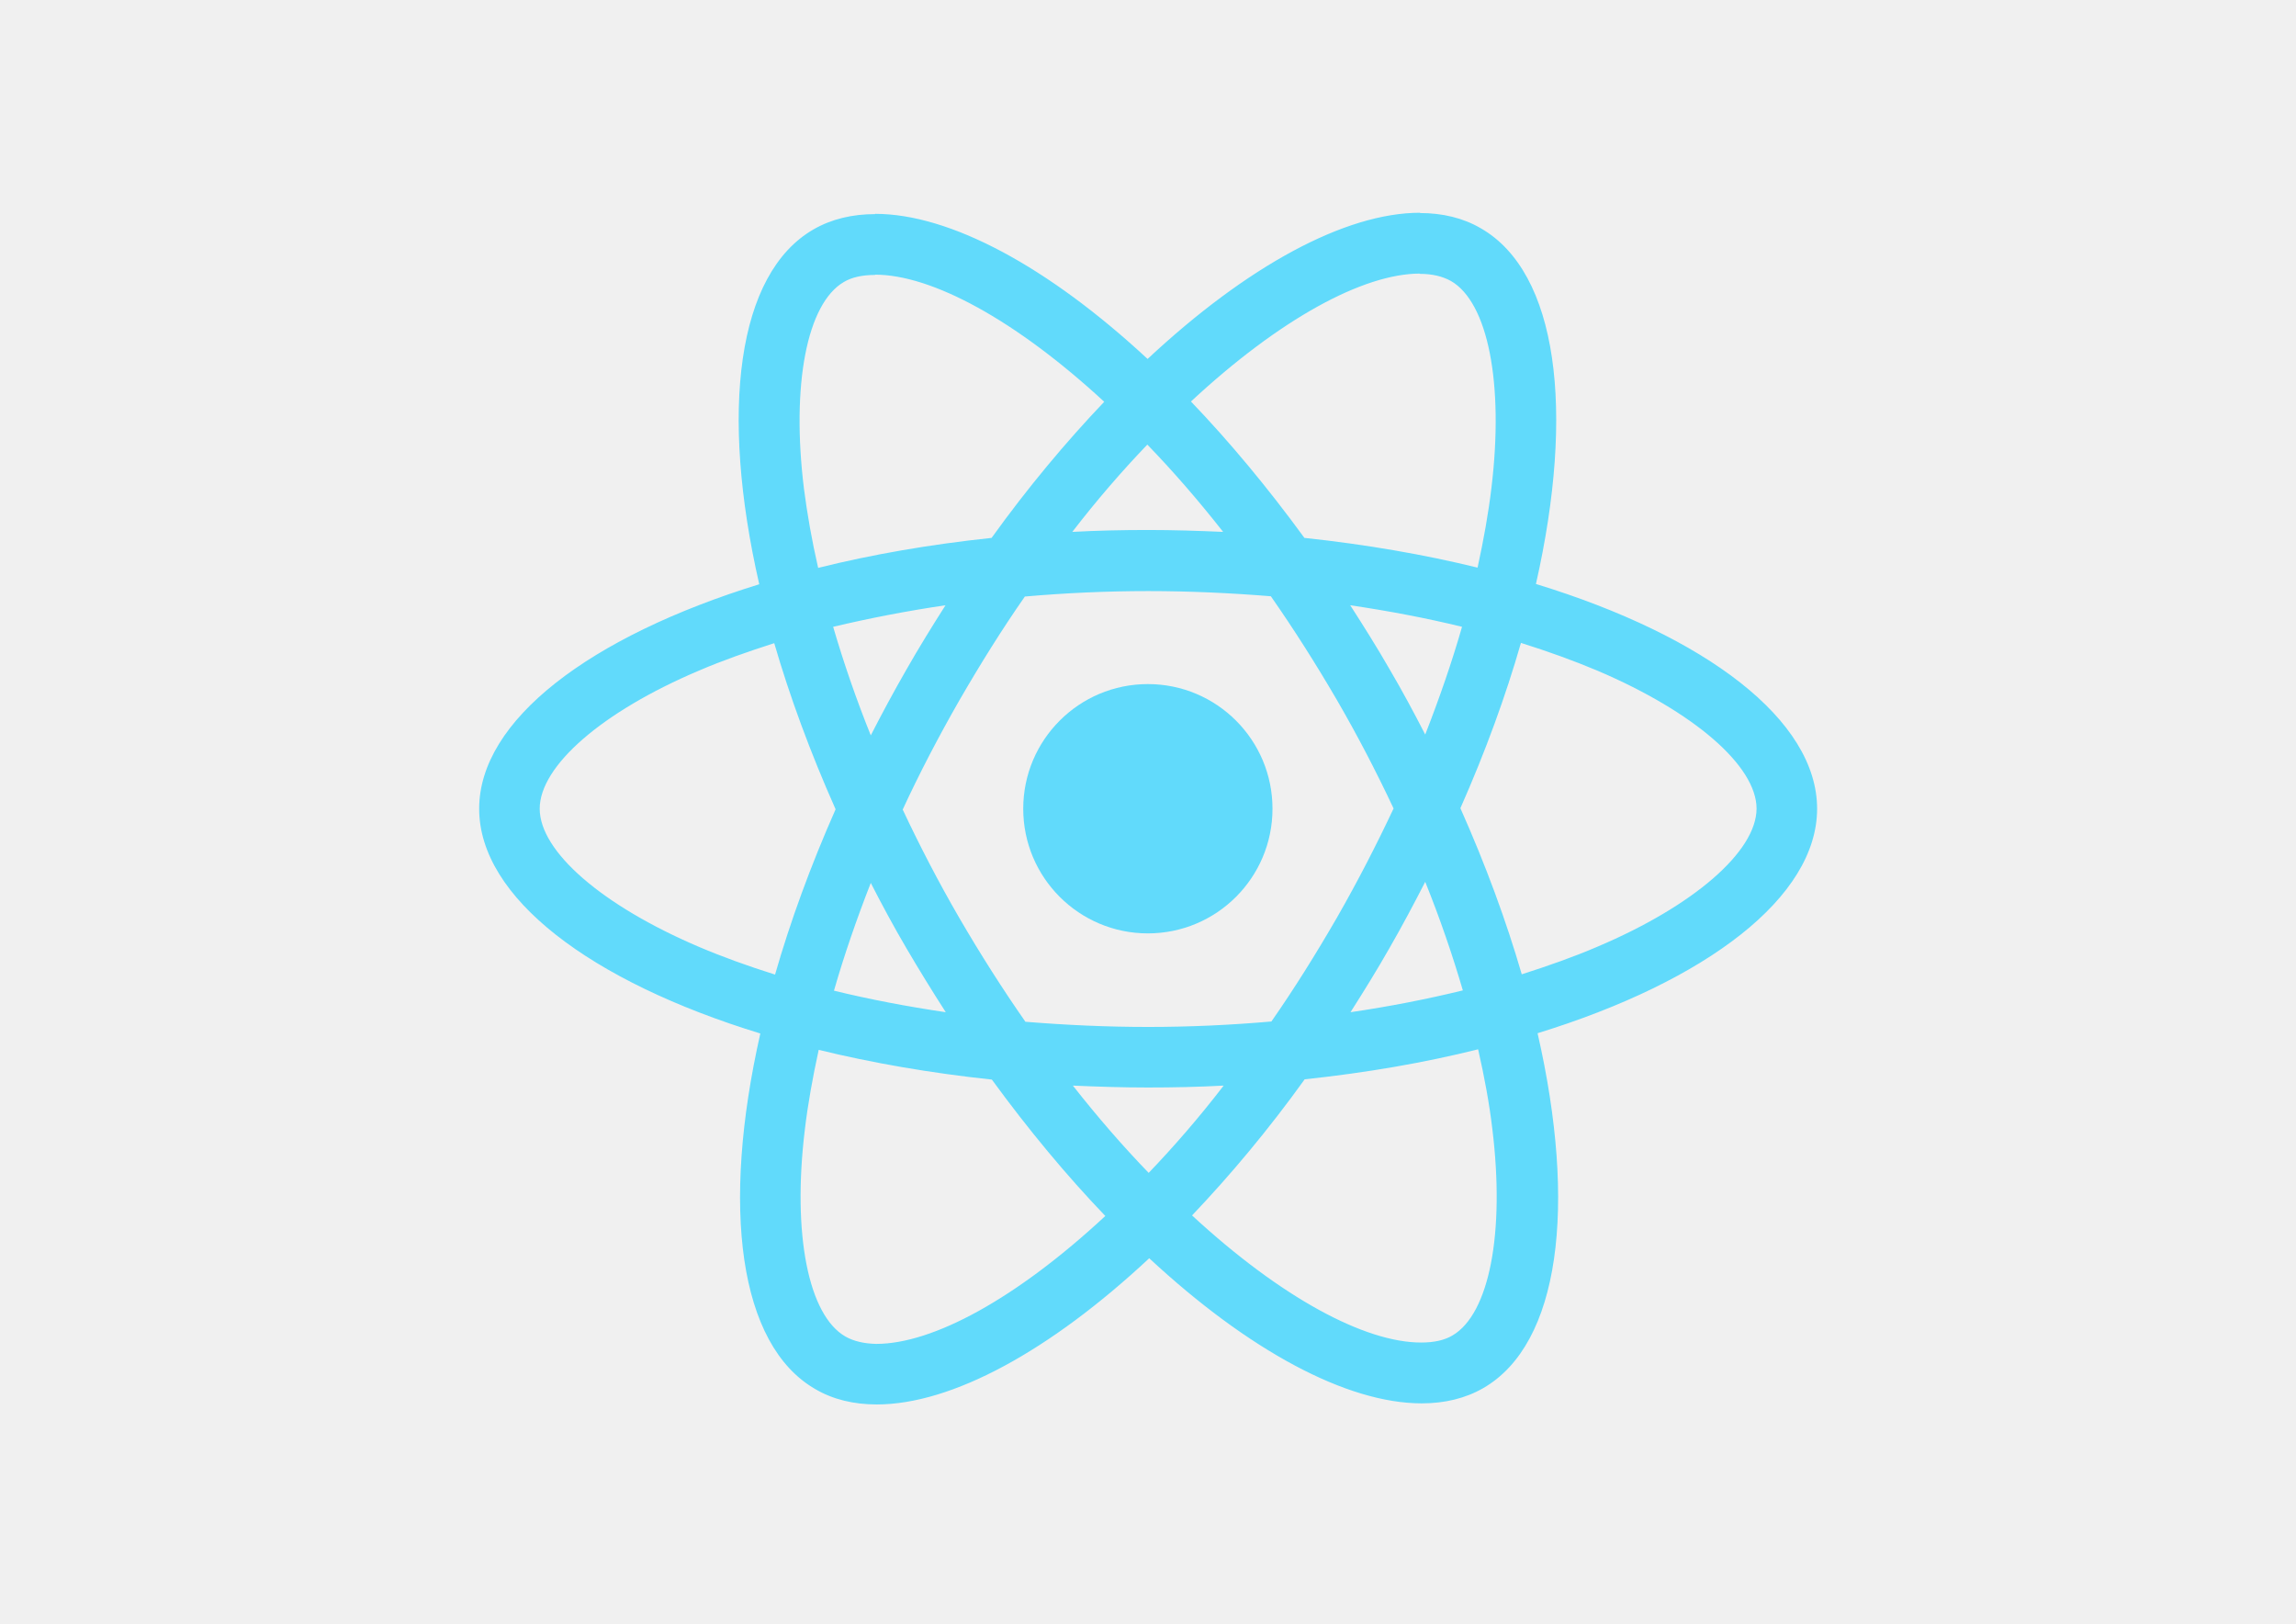
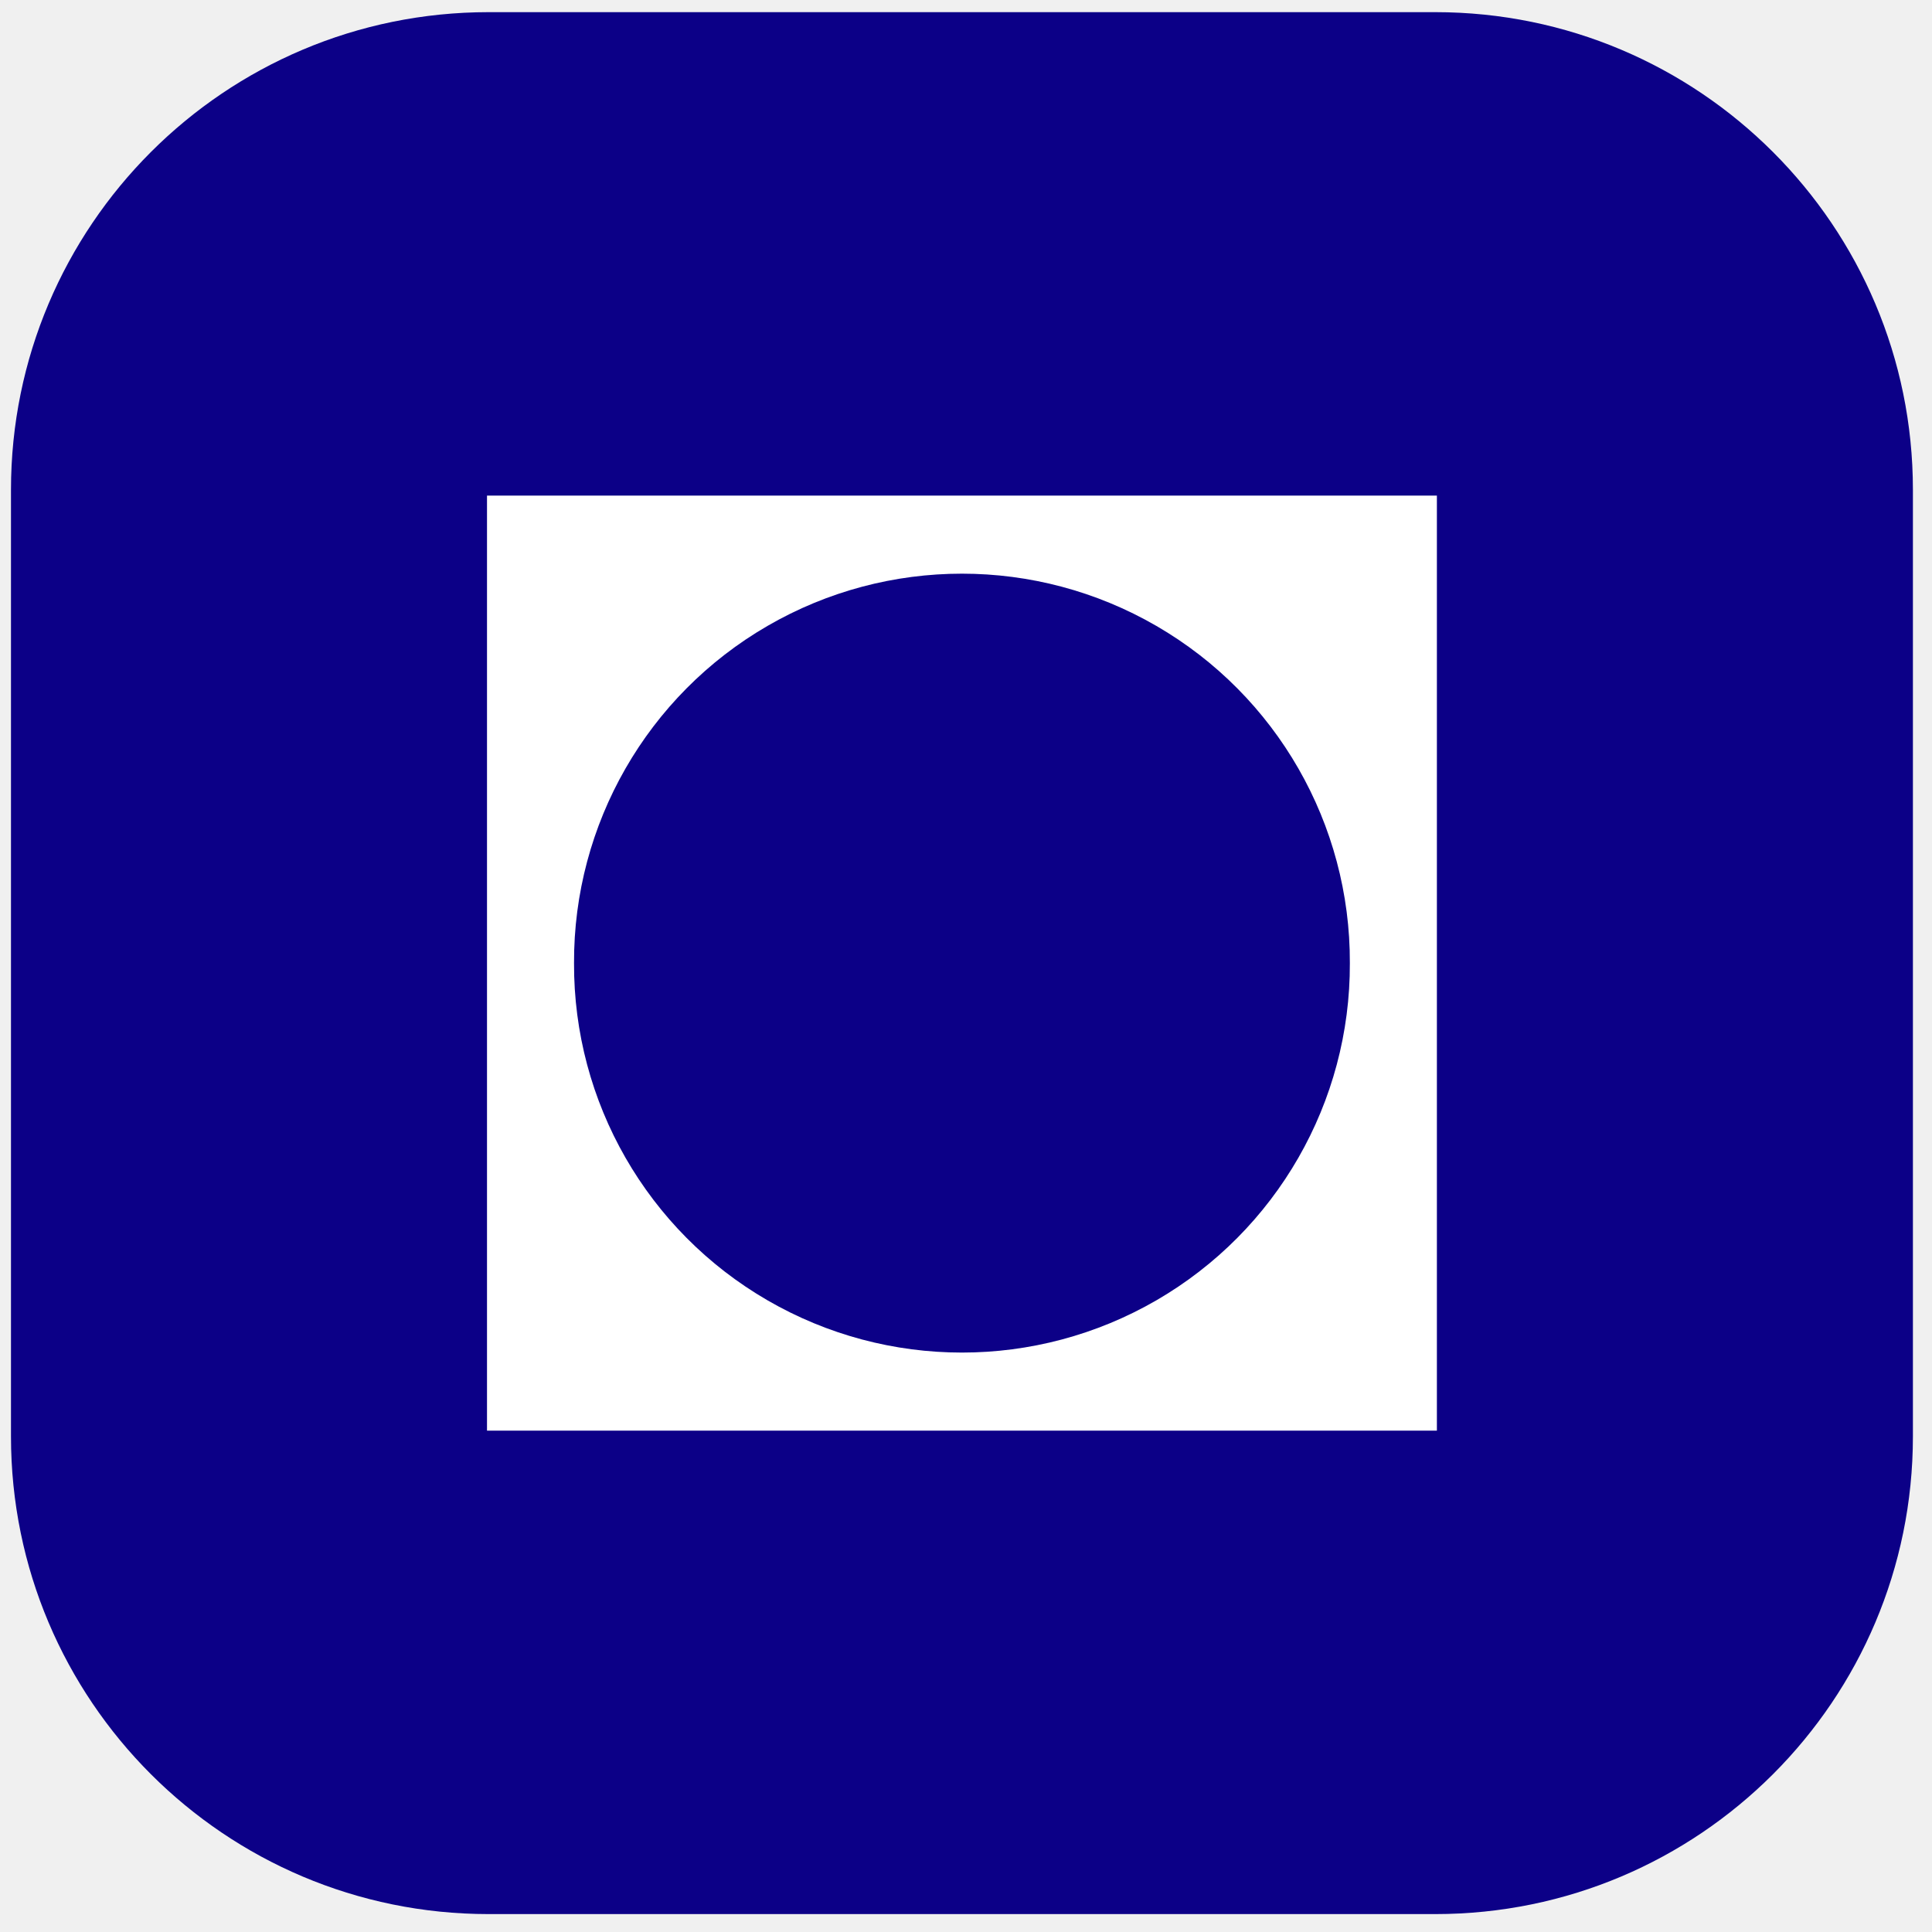
- <svg xmlns="http://www.w3.org/2000/svg" viewBox="0 0 841.9 595.3">
-   <g fill="#61DAFB">
-     <path d="M666.3 296.5c0-32.5-40.7-63.3-103.1-82.4 14.4-63.6 8-114.2-20.2-130.4-6.5-3.8-14.1-5.6-22.4-5.6v22.3c4.6 0 8.3.9 11.4 2.6 13.6 7.8 19.5 37.5 14.9 75.7-1.1 9.4-2.9 19.3-5.1 29.4-19.6-4.8-41-8.5-63.5-10.9-13.5-18.5-27.5-35.3-41.6-50 32.6-30.3 63.2-46.9 84-46.9V78c-27.5 0-63.5 19.6-99.9 53.6-36.4-33.8-72.4-53.2-99.9-53.2v22.3c20.7 0 51.4 16.5 84 46.6-14 14.7-28 31.4-41.3 49.9-22.6 2.4-44 6.1-63.6 11-2.3-10-4-19.7-5.2-29-4.7-38.2 1.1-67.9 14.6-75.8 3-1.8 6.9-2.6 11.5-2.6V78.5c-8.4 0-16 1.8-22.6 5.6-28.1 16.2-34.4 66.7-19.9 130.1-62.2 19.2-102.7 49.9-102.7 82.3 0 32.5 40.7 63.3 103.1 82.4-14.4 63.6-8 114.2 20.2 130.4 6.5 3.8 14.1 5.6 22.5 5.6 27.5 0 63.5-19.6 99.9-53.6 36.4 33.8 72.4 53.2 99.9 53.2 8.4 0 16-1.8 22.6-5.6 28.1-16.2 34.4-66.7 19.9-130.1 62-19.1 102.5-49.9 102.5-82.3zm-130.2-66.7c-3.7 12.9-8.3 26.2-13.5 39.5-4.1-8-8.4-16-13.1-24-4.6-8-9.5-15.8-14.4-23.4 14.2 2.1 27.9 4.7 41 7.9zm-45.8 106.5c-7.8 13.5-15.8 26.3-24.1 38.2-14.9 1.3-30 2-45.2 2-15.1 0-30.2-.7-45-1.9-8.3-11.9-16.4-24.6-24.2-38-7.6-13.1-14.5-26.4-20.8-39.8 6.2-13.4 13.2-26.8 20.7-39.9 7.8-13.5 15.8-26.3 24.1-38.2 14.9-1.3 30-2 45.2-2 15.1 0 30.2.7 45 1.9 8.3 11.9 16.4 24.6 24.2 38 7.6 13.1 14.5 26.4 20.8 39.8-6.3 13.4-13.2 26.8-20.7 39.9zm32.3-13c5.4 13.4 10 26.8 13.8 39.8-13.1 3.2-26.9 5.9-41.2 8 4.9-7.7 9.8-15.6 14.4-23.7 4.6-8 8.9-16.1 13-24.1zM421.2 430c-9.3-9.6-18.6-20.3-27.8-32 9 .4 18.2.7 27.5.7 9.4 0 18.7-.2 27.8-.7-9 11.7-18.3 22.4-27.5 32zm-74.4-58.9c-14.2-2.1-27.9-4.7-41-7.9 3.7-12.9 8.3-26.2 13.5-39.5 4.1 8 8.4 16 13.1 24 4.7 8 9.5 15.8 14.4 23.4zM420.7 163c9.3 9.6 18.6 20.3 27.8 32-9-.4-18.2-.7-27.5-.7-9.4 0-18.7.2-27.8.7 9-11.7 18.3-22.4 27.5-32zm-74 58.9c-4.9 7.7-9.8 15.6-14.4 23.7-4.6 8-8.9 16-13 24-5.4-13.4-10-26.8-13.8-39.8 13.1-3.1 26.9-5.8 41.2-7.9zm-90.5 125.2c-35.4-15.1-58.3-34.9-58.3-50.6 0-15.7 22.9-35.6 58.3-50.6 8.6-3.7 18-7 27.7-10.1 5.7 19.6 13.2 40 22.5 60.9-9.2 20.8-16.6 41.1-22.2 60.6-9.9-3.1-19.3-6.5-28-10.2zM310 490c-13.6-7.8-19.5-37.5-14.9-75.7 1.1-9.4 2.9-19.3 5.1-29.4 19.6 4.8 41 8.5 63.5 10.9 13.5 18.5 27.5 35.3 41.6 50-32.6 30.3-63.2 46.9-84 46.9-4.5-.1-8.3-1-11.3-2.7zm237.2-76.2c4.7 38.2-1.1 67.9-14.6 75.8-3 1.8-6.9 2.6-11.5 2.6-20.7 0-51.4-16.5-84-46.6 14-14.7 28-31.4 41.3-49.9 22.6-2.4 44-6.1 63.6-11 2.3 10.1 4.1 19.8 5.2 29.1zm38.5-66.7c-8.6 3.7-18 7-27.7 10.1-5.7-19.6-13.2-40-22.5-60.9 9.2-20.8 16.6-41.1 22.2-60.6 9.9 3.1 19.3 6.5 28.1 10.2 35.4 15.1 58.3 34.9 58.3 50.6-.1 15.7-23 35.6-58.4 50.6zM320.8 78.4z" />
-     <circle cx="420.9" cy="296.5" r="45.7" />
-     <path d="M520.5 78.1z" />
+ <svg xmlns="http://www.w3.org/2000/svg" viewBox="0 0 800 800">
+   <defs id="defs4" />
+   <g id="layer1">
+     <rect width="787.549" height="787.549" ry="197.786" x="4.546" y="5.033" id="rect3349" style="opacity:1;fill:#0c0087;fill-opacity:1;fill-rule:nonzero;stroke:none;stroke-width:1;stroke-linecap:round;stroke-linejoin:miter;stroke-miterlimit:4;stroke-dasharray:none;stroke-opacity:1" />
+     <rect width="393.328" height="387.182" ry="0" x="201.657" y="205.217" id="rect3351" style="opacity:1;fill:#ffffff;fill-opacity:1;fill-rule:nonzero;stroke:none;stroke-width:1;stroke-linecap:round;stroke-linejoin:miter;stroke-miterlimit:4;stroke-dasharray:none;stroke-opacity:1" />
+     <path d="M 576.797,154.03 A 63.64,63.64 0 1 1 449.518,154.03 A 63.64,63.64 0 1 1 576.797,154.03 z" transform="matrix(2.524002,0,0,2.524002,-896.8903,10.03447)" id="path3347" style="opacity:1;fill:#0c0087;fill-opacity:1;fill-rule:nonzero;stroke:none;stroke-width:1;stroke-linecap:round;stroke-linejoin:miter;stroke-miterlimit:4;stroke-dasharray:none;stroke-opacity:1" />
  </g>
</svg>
